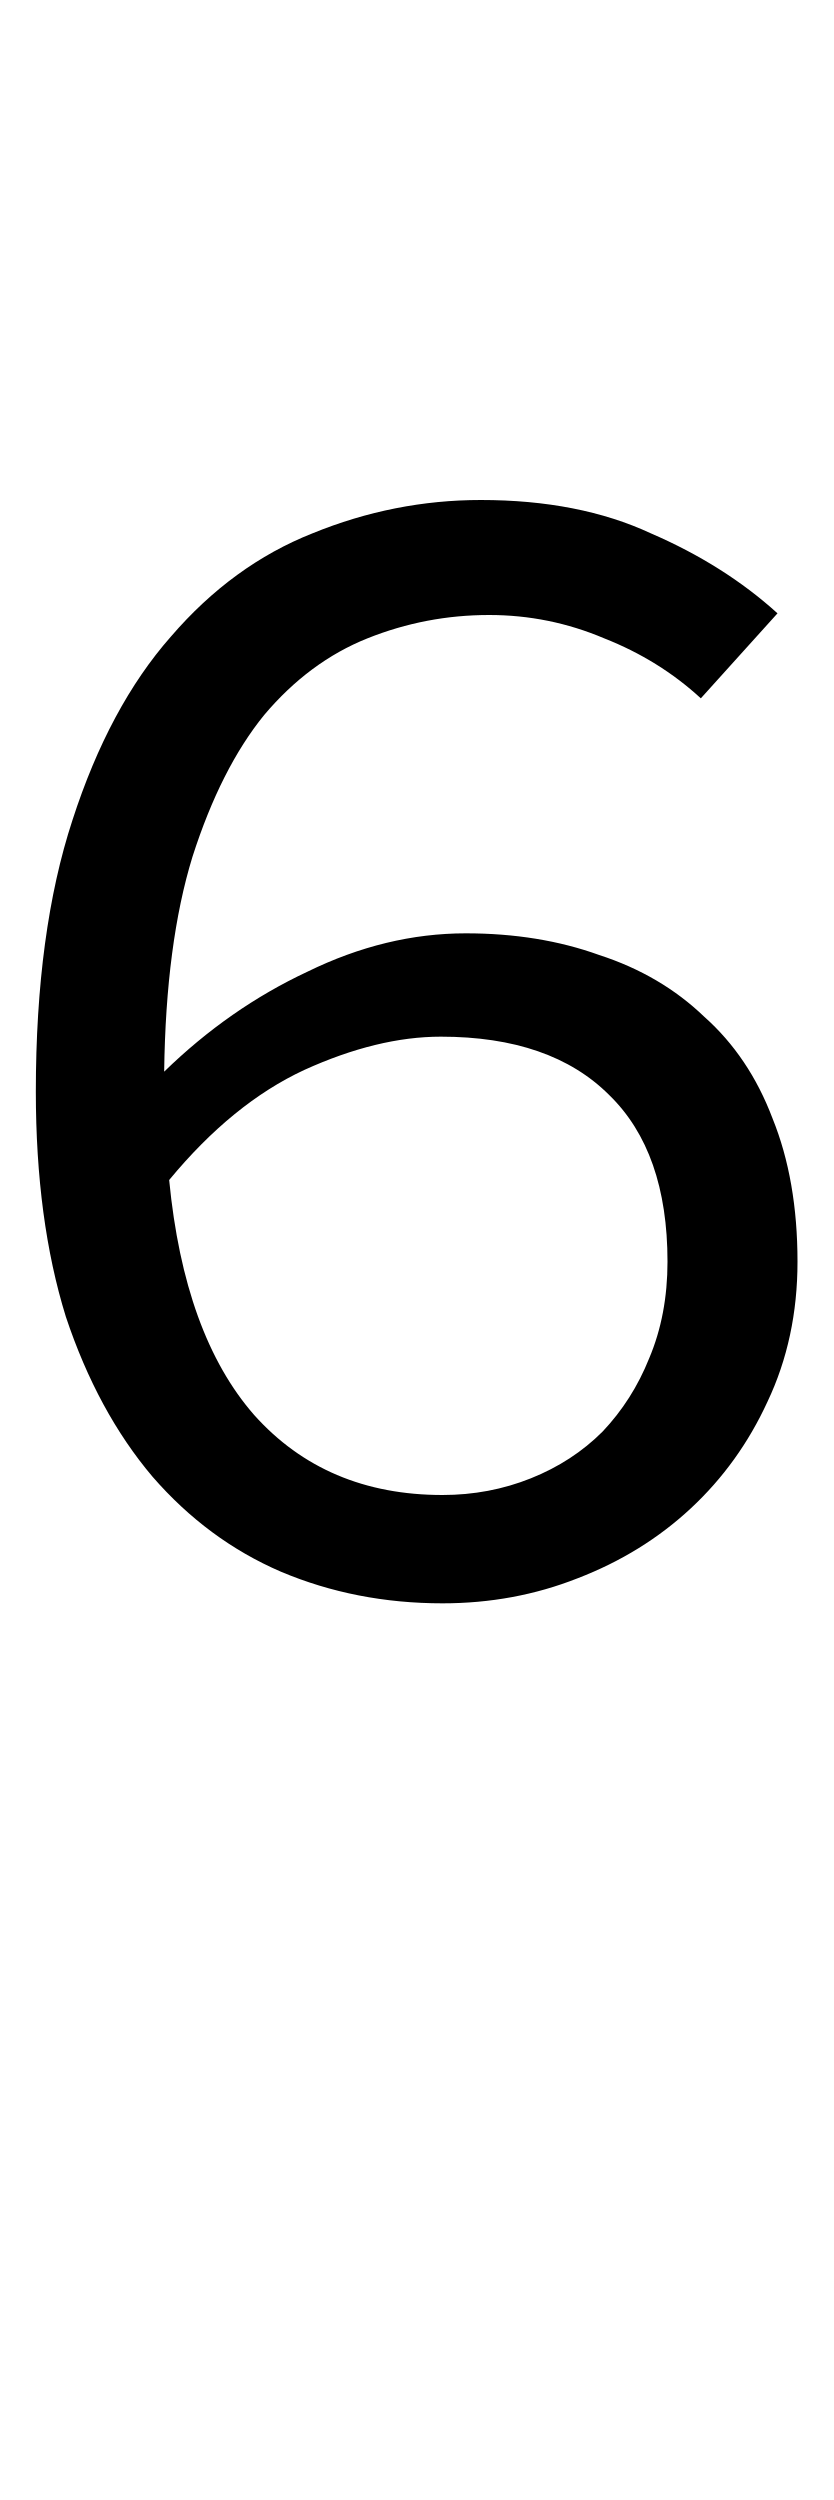
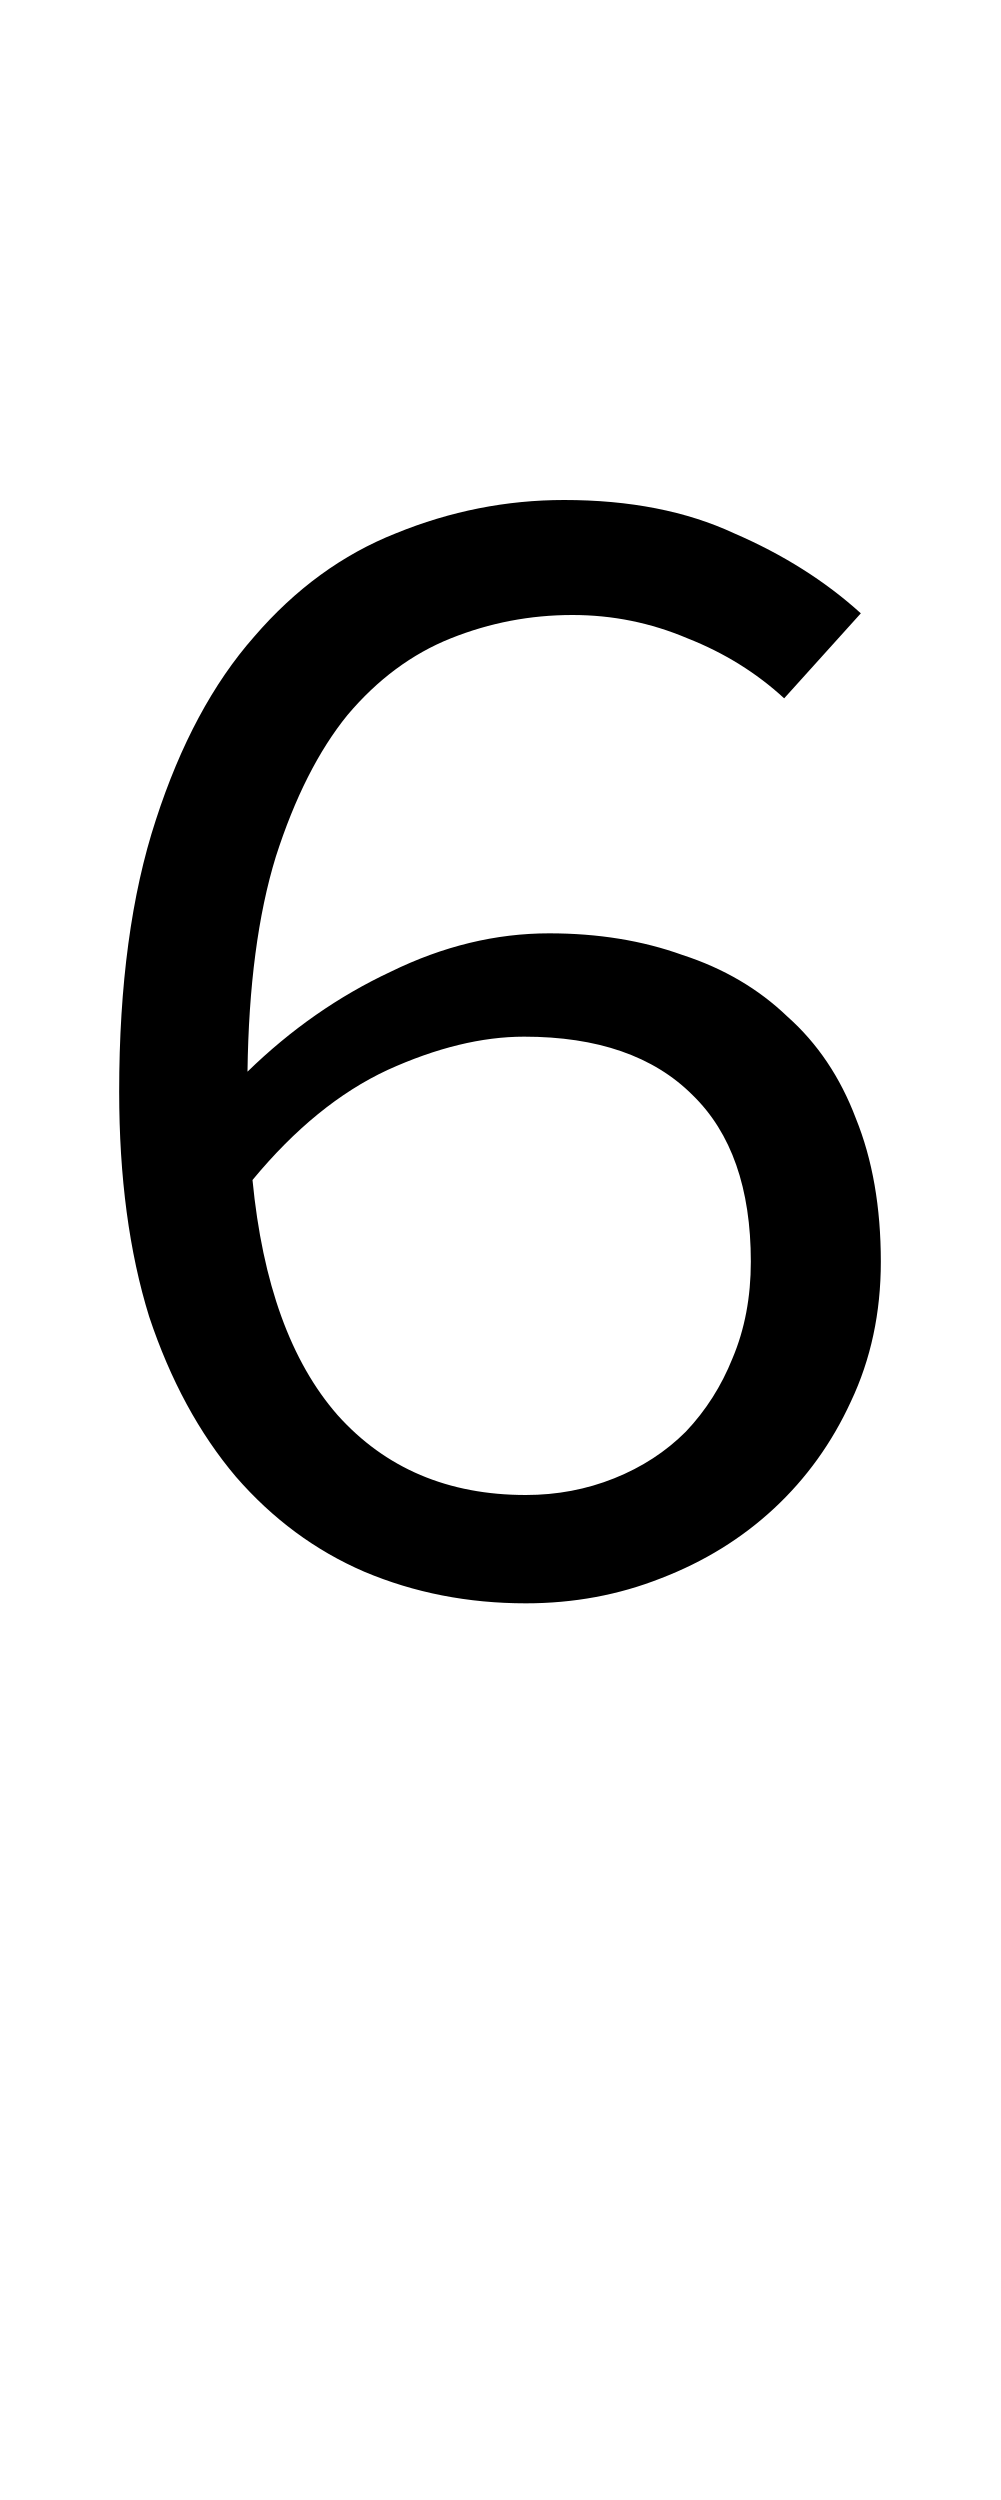
- <svg xmlns="http://www.w3.org/2000/svg" version="1.1" viewBox="0 0 50 150">
-   <path fill="#000" d="m0,15 m26.55 81.2q-5.2 0-9.7-1.9-4.4-1.9-7.7-5.7-3.3-3.9-5.2-9.6-1.8-5.8-1.8-13.5 0-9.6 2.2-16.3 2.2-6.8 5.9-11 3.7-4.3 8.5-6.2 4.9-2 10.1-2 5.9 0 10.2 2 4.4 1.9 7.6 4.8l-4.6 5.1q-2.5-2.3-5.8-3.6-3.3-1.4-6.9-1.4-3.8 0-7.3 1.4t-6.2 4.6q-2.6 3.2-4.3 8.5-1.6 5.2-1.7 12.9 3.9-3.8 8.6-6 4.7-2.3 9.5-2.3 4.4 0 8 1.3 3.7 1.2 6.3 3.7 2.7 2.4 4.1 6.1 1.5 3.7 1.5 8.6 0 4.6-1.8 8.4-1.7 3.7-4.6 6.4t-6.8 4.2q-3.8 1.5-8.1 1.5zm0-6.5q2.8 0 5.3-1t4.3-2.8q1.8-1.9 2.8-4.4 1.1-2.6 1.1-5.8 0-6.6-3.5-10-3.5-3.5-10.1-3.5-3.8 0-8.2 2-4.3 2-8.1 6.6.9 9.3 5.1 14.1 4.3 4.8 11.3 4.8z" />
+ <svg xmlns="http://www.w3.org/2000/svg" version="1.1" viewBox="0 0 60 150">
+   <path fill="#000" d="m5,15 m26.55 81.2q-5.2 0-9.7-1.9-4.4-1.9-7.7-5.7-3.3-3.9-5.2-9.6-1.8-5.8-1.8-13.5 0-9.6 2.2-16.3 2.2-6.8 5.9-11 3.7-4.3 8.5-6.2 4.9-2 10.1-2 5.9 0 10.2 2 4.4 1.9 7.6 4.8l-4.6 5.1q-2.5-2.3-5.8-3.6-3.3-1.4-6.9-1.4-3.8 0-7.3 1.4t-6.2 4.6q-2.6 3.2-4.3 8.5-1.6 5.2-1.7 12.9 3.9-3.8 8.6-6 4.7-2.3 9.5-2.3 4.4 0 8 1.3 3.7 1.2 6.3 3.7 2.7 2.4 4.1 6.1 1.5 3.7 1.5 8.6 0 4.6-1.8 8.4-1.7 3.7-4.6 6.4t-6.8 4.2q-3.8 1.5-8.1 1.5zm0-6.5q2.8 0 5.3-1t4.3-2.8q1.8-1.9 2.8-4.4 1.1-2.6 1.1-5.8 0-6.6-3.5-10-3.5-3.5-10.1-3.5-3.8 0-8.2 2-4.3 2-8.1 6.6.9 9.3 5.1 14.1 4.3 4.8 11.3 4.8z" />
</svg>
